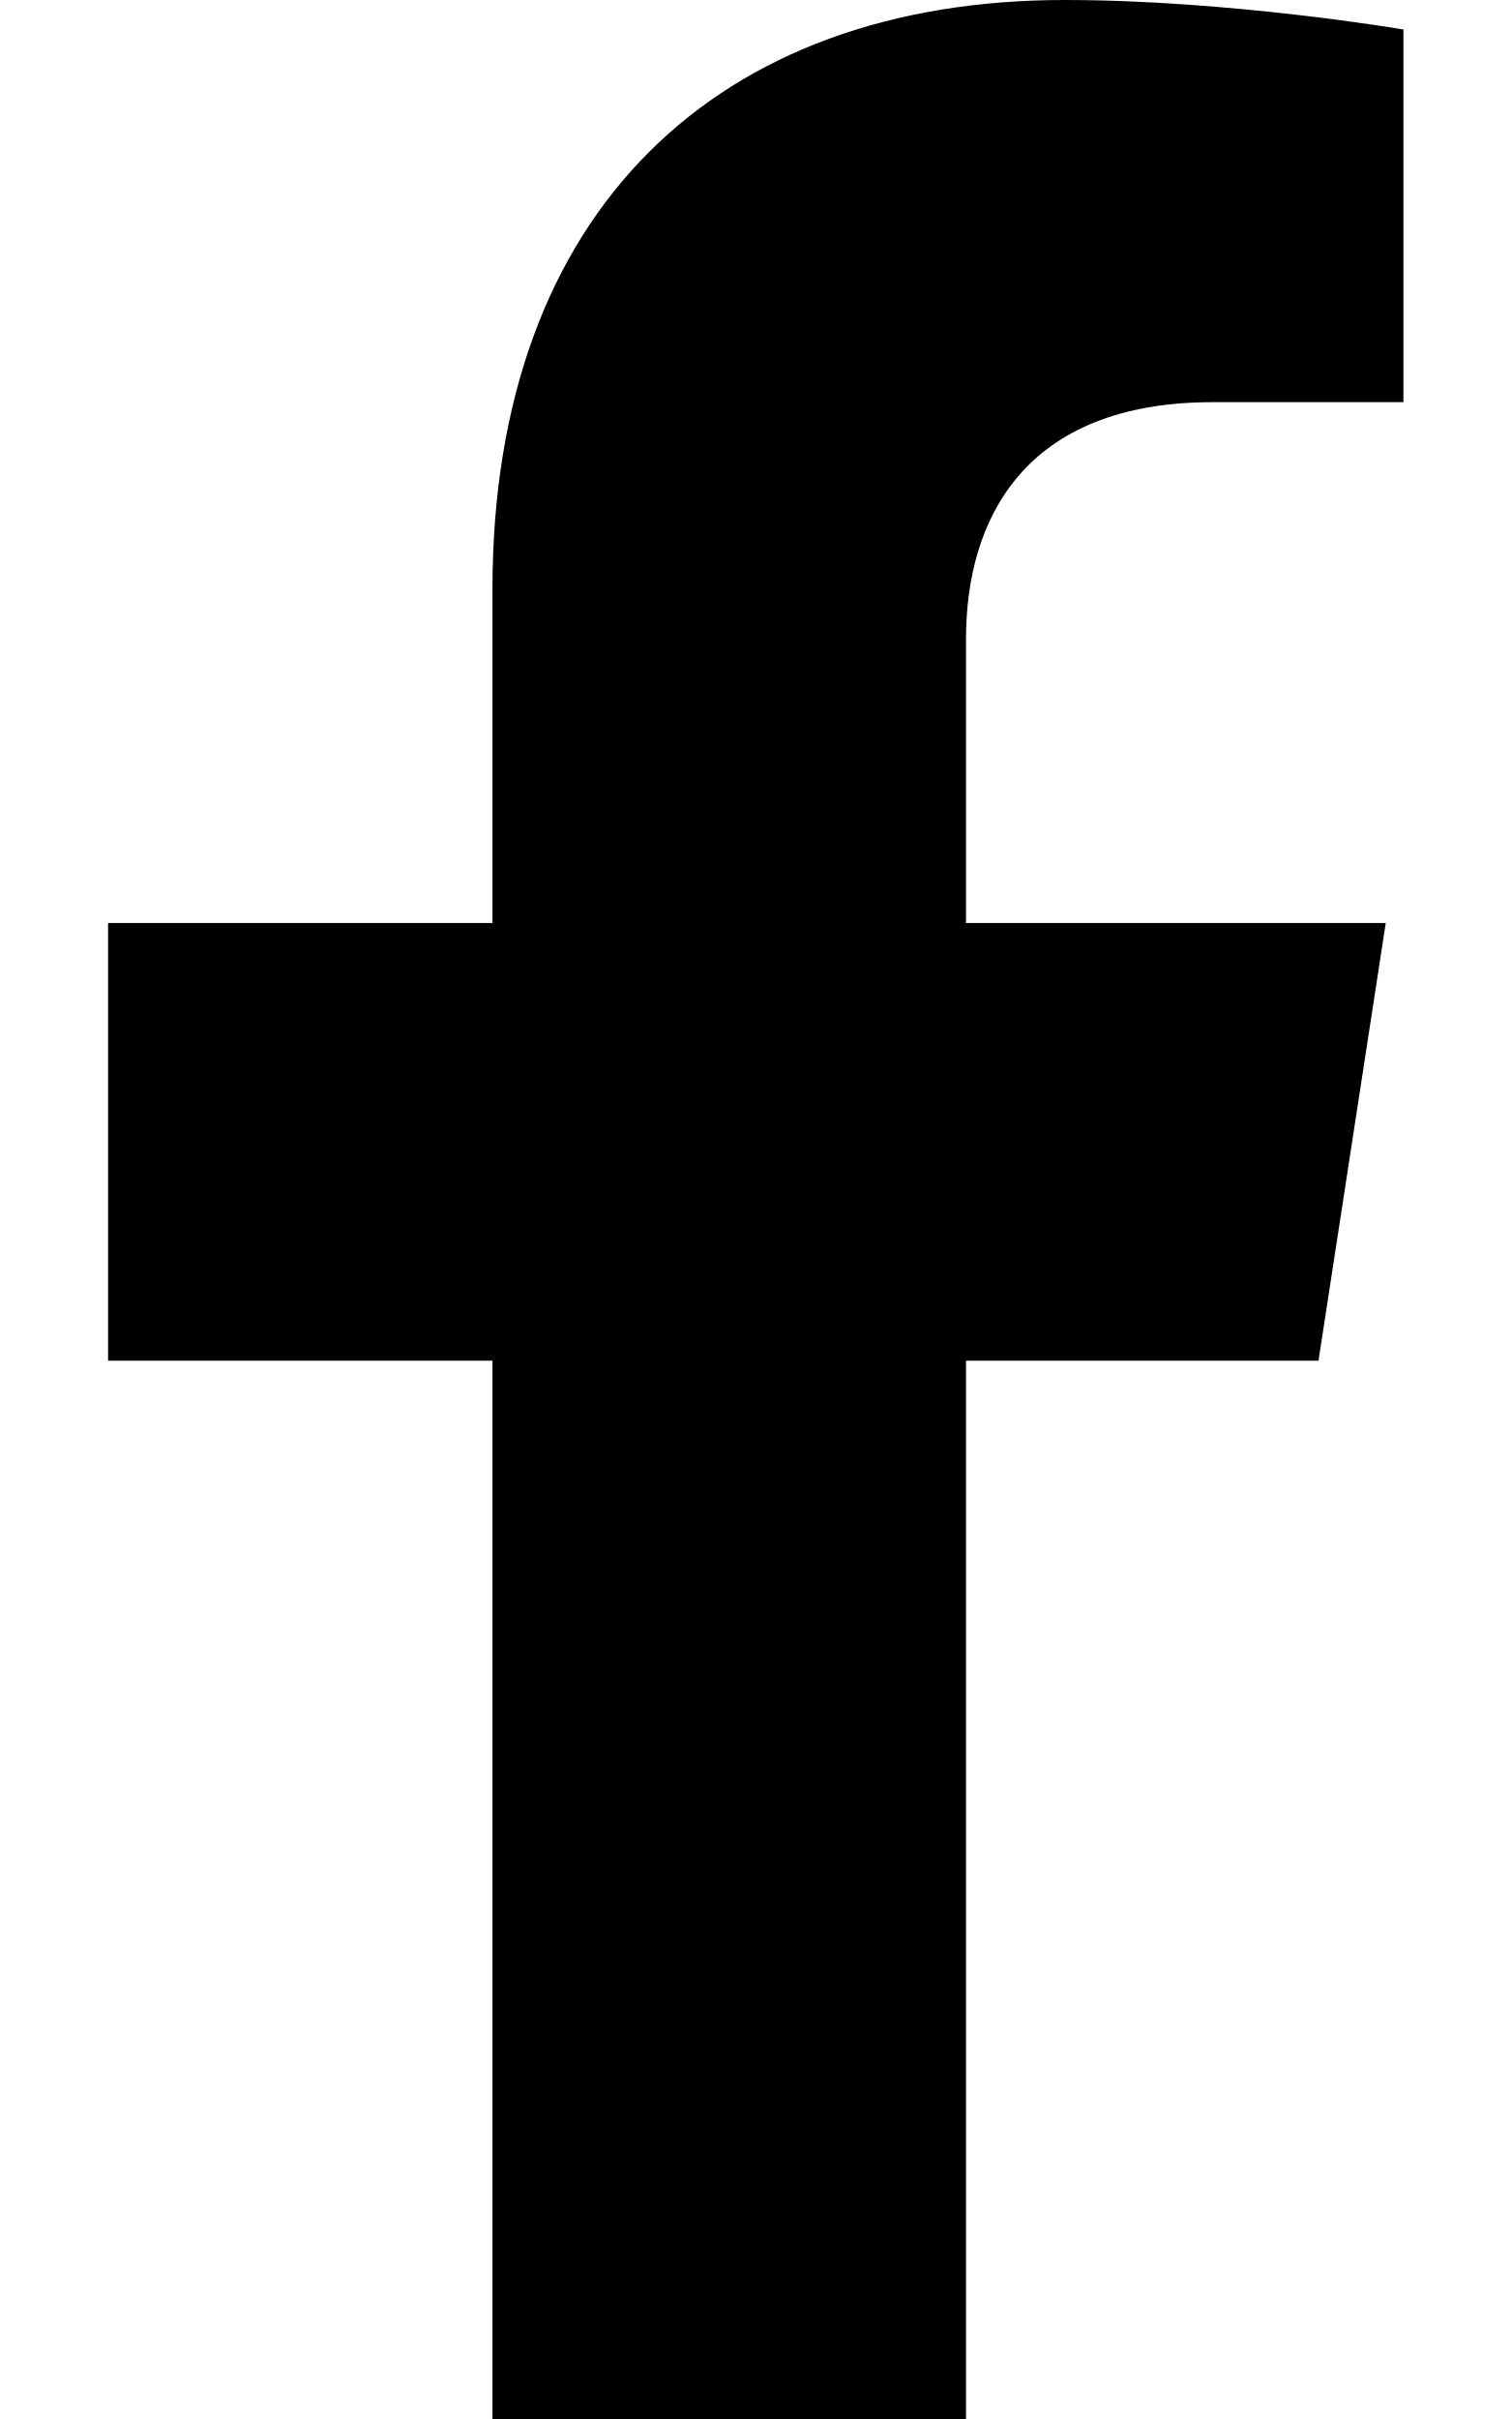
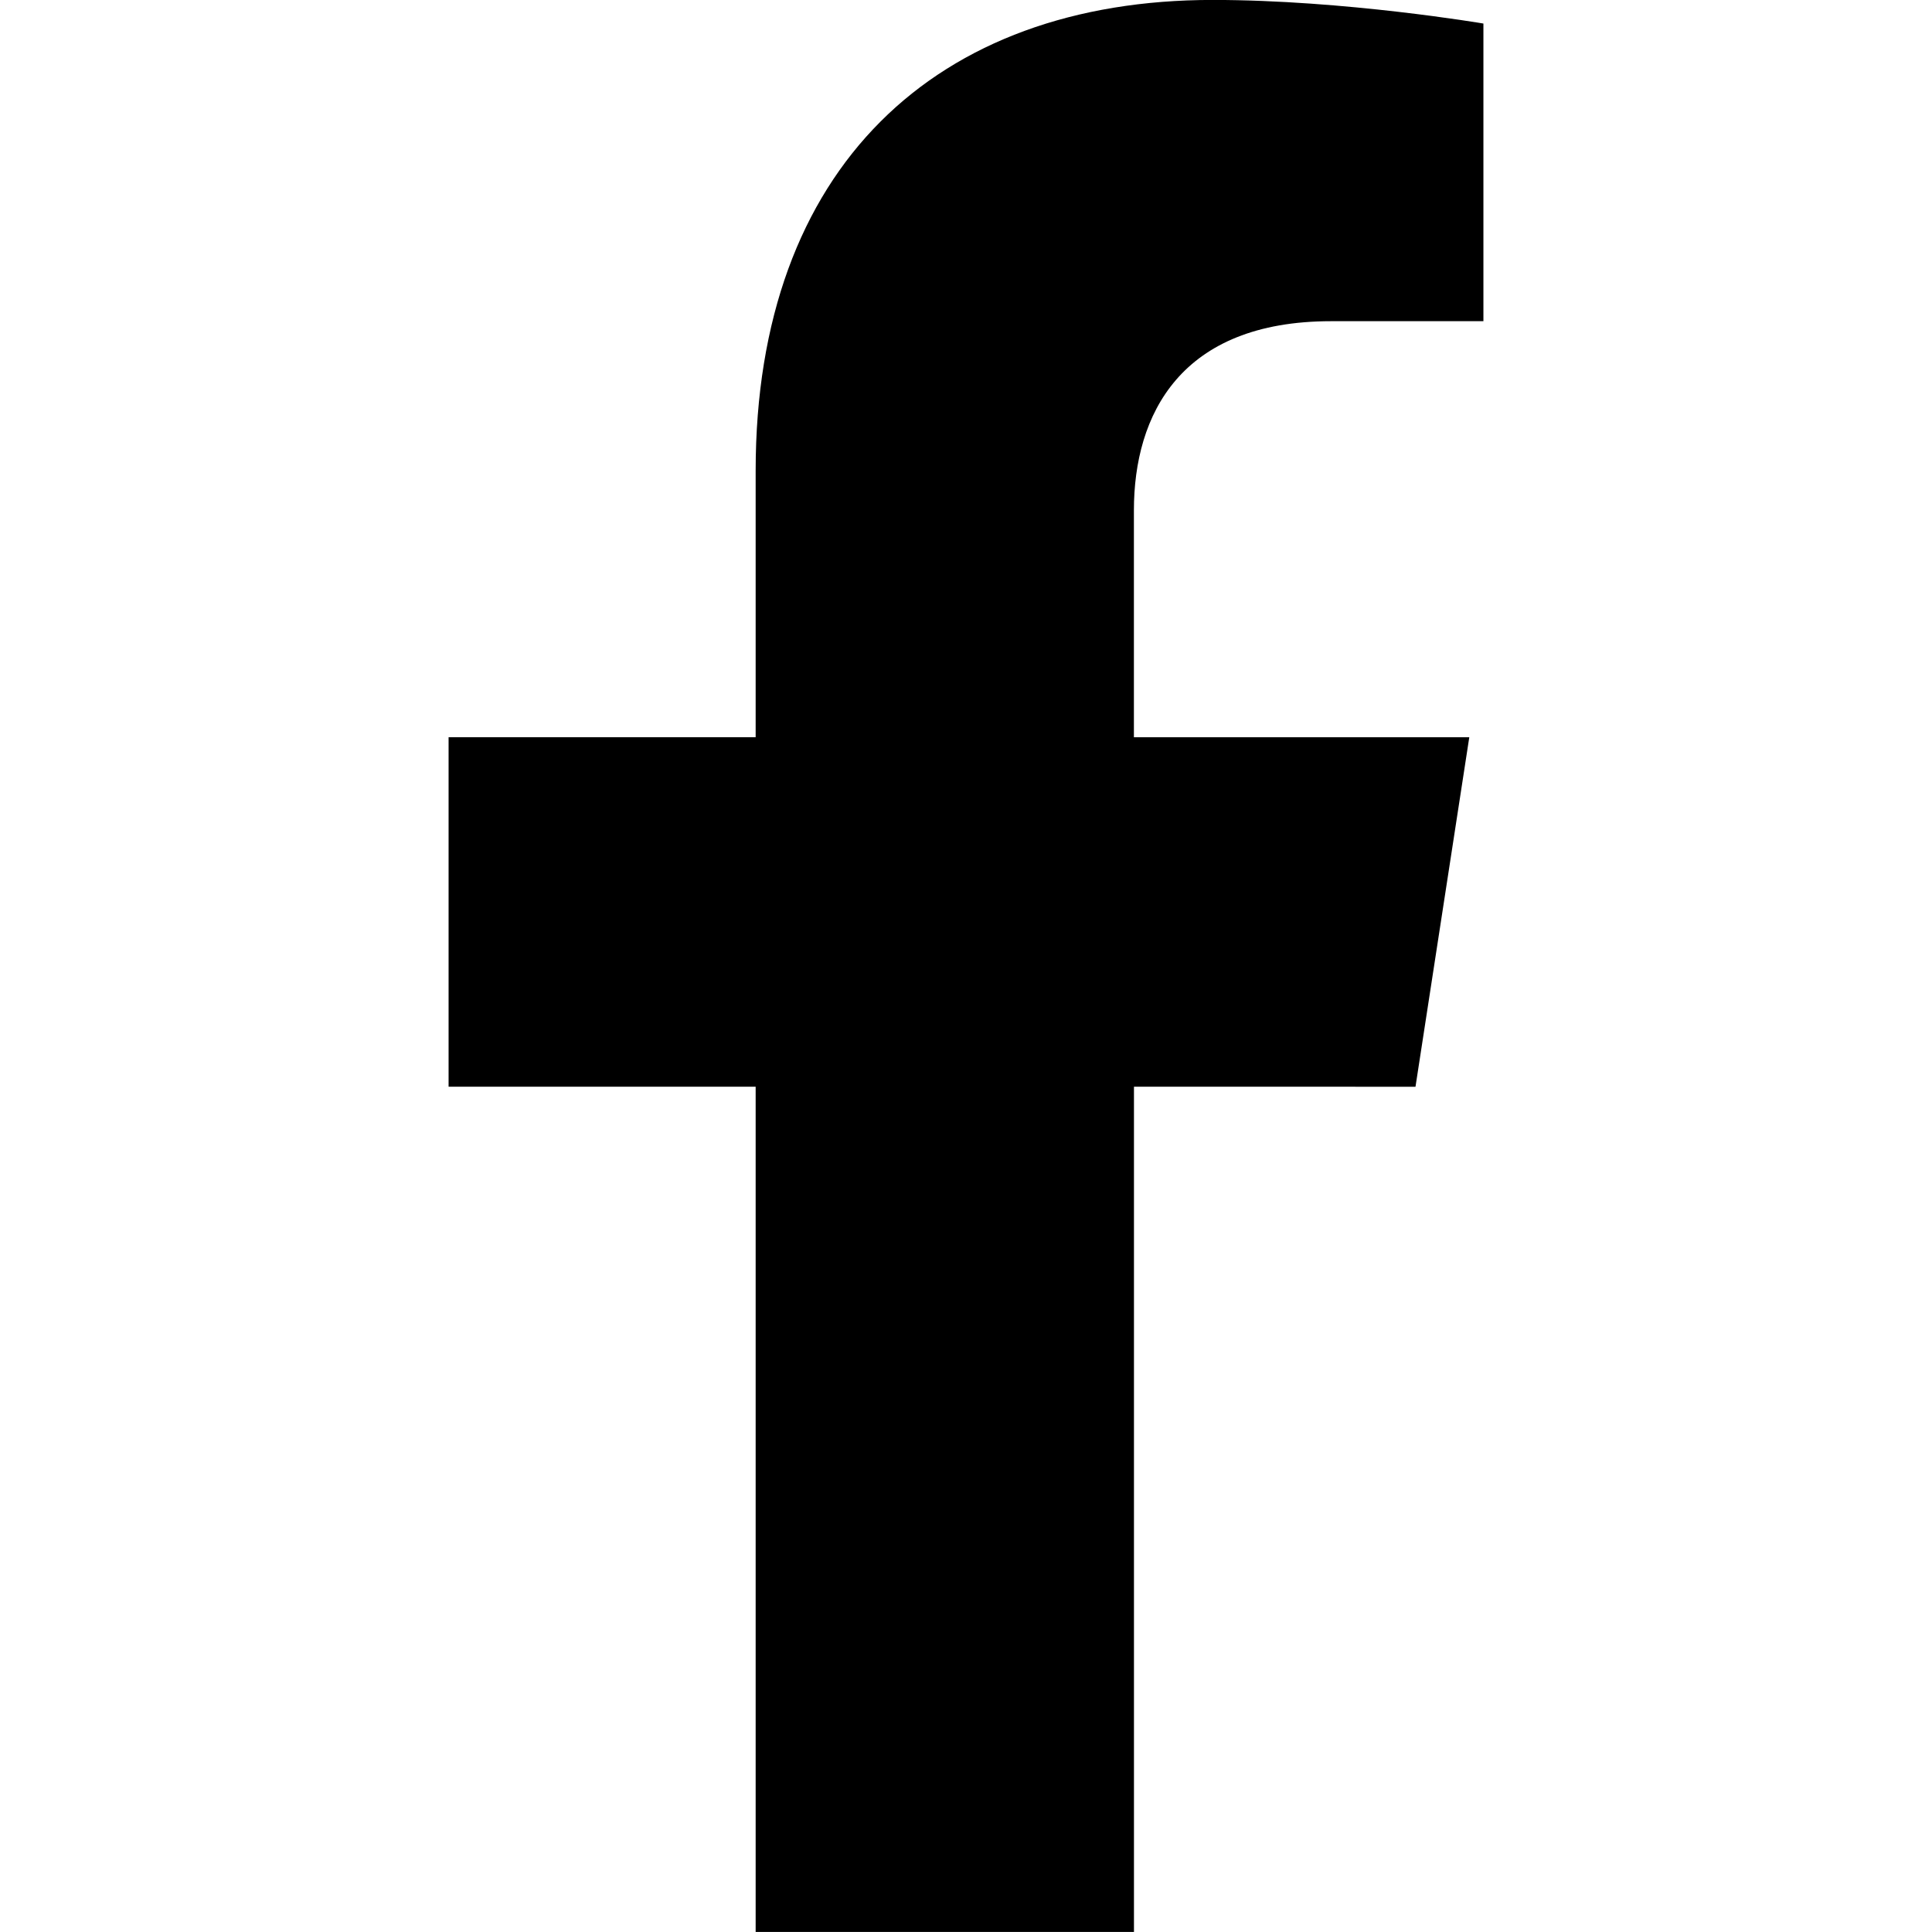
- <svg width="10px" height="16px" viewBox="0 0 10 16">
-   <path d="M 8.723 9 L 9.168 6.105 L 6.391 6.105 L 6.391 4.227 C 6.391 3.434 6.777 2.66 8.023 2.66 L 9.285 2.66 L 9.285 0.195 C 9.285 0.195 8.137 0 7.043 0 C 4.754 0 3.258 1.387 3.258 3.898 L 3.258 6.105 L 0.715 6.105 L 0.715 9 L 3.258 9 L 3.258 16 L 6.391 16 L 6.391 9 Z M 8.723 9 " />
+ <svg xmlns="http://www.w3.org/2000/svg" version="1.1" width="32" height="32" viewBox="0 0 32 32">
+   <path d="M23.445 18l0.891-5.789h-5.555v-3.758c0-1.586 0.773-3.133 3.266-3.133h2.523v-4.93c0 0-2.297-0.391-4.484-0.391-4.578 0-7.57 2.773-7.57 7.797v4.414h-5.086v5.789h5.086v14h6.266v-14z" />
</svg>
